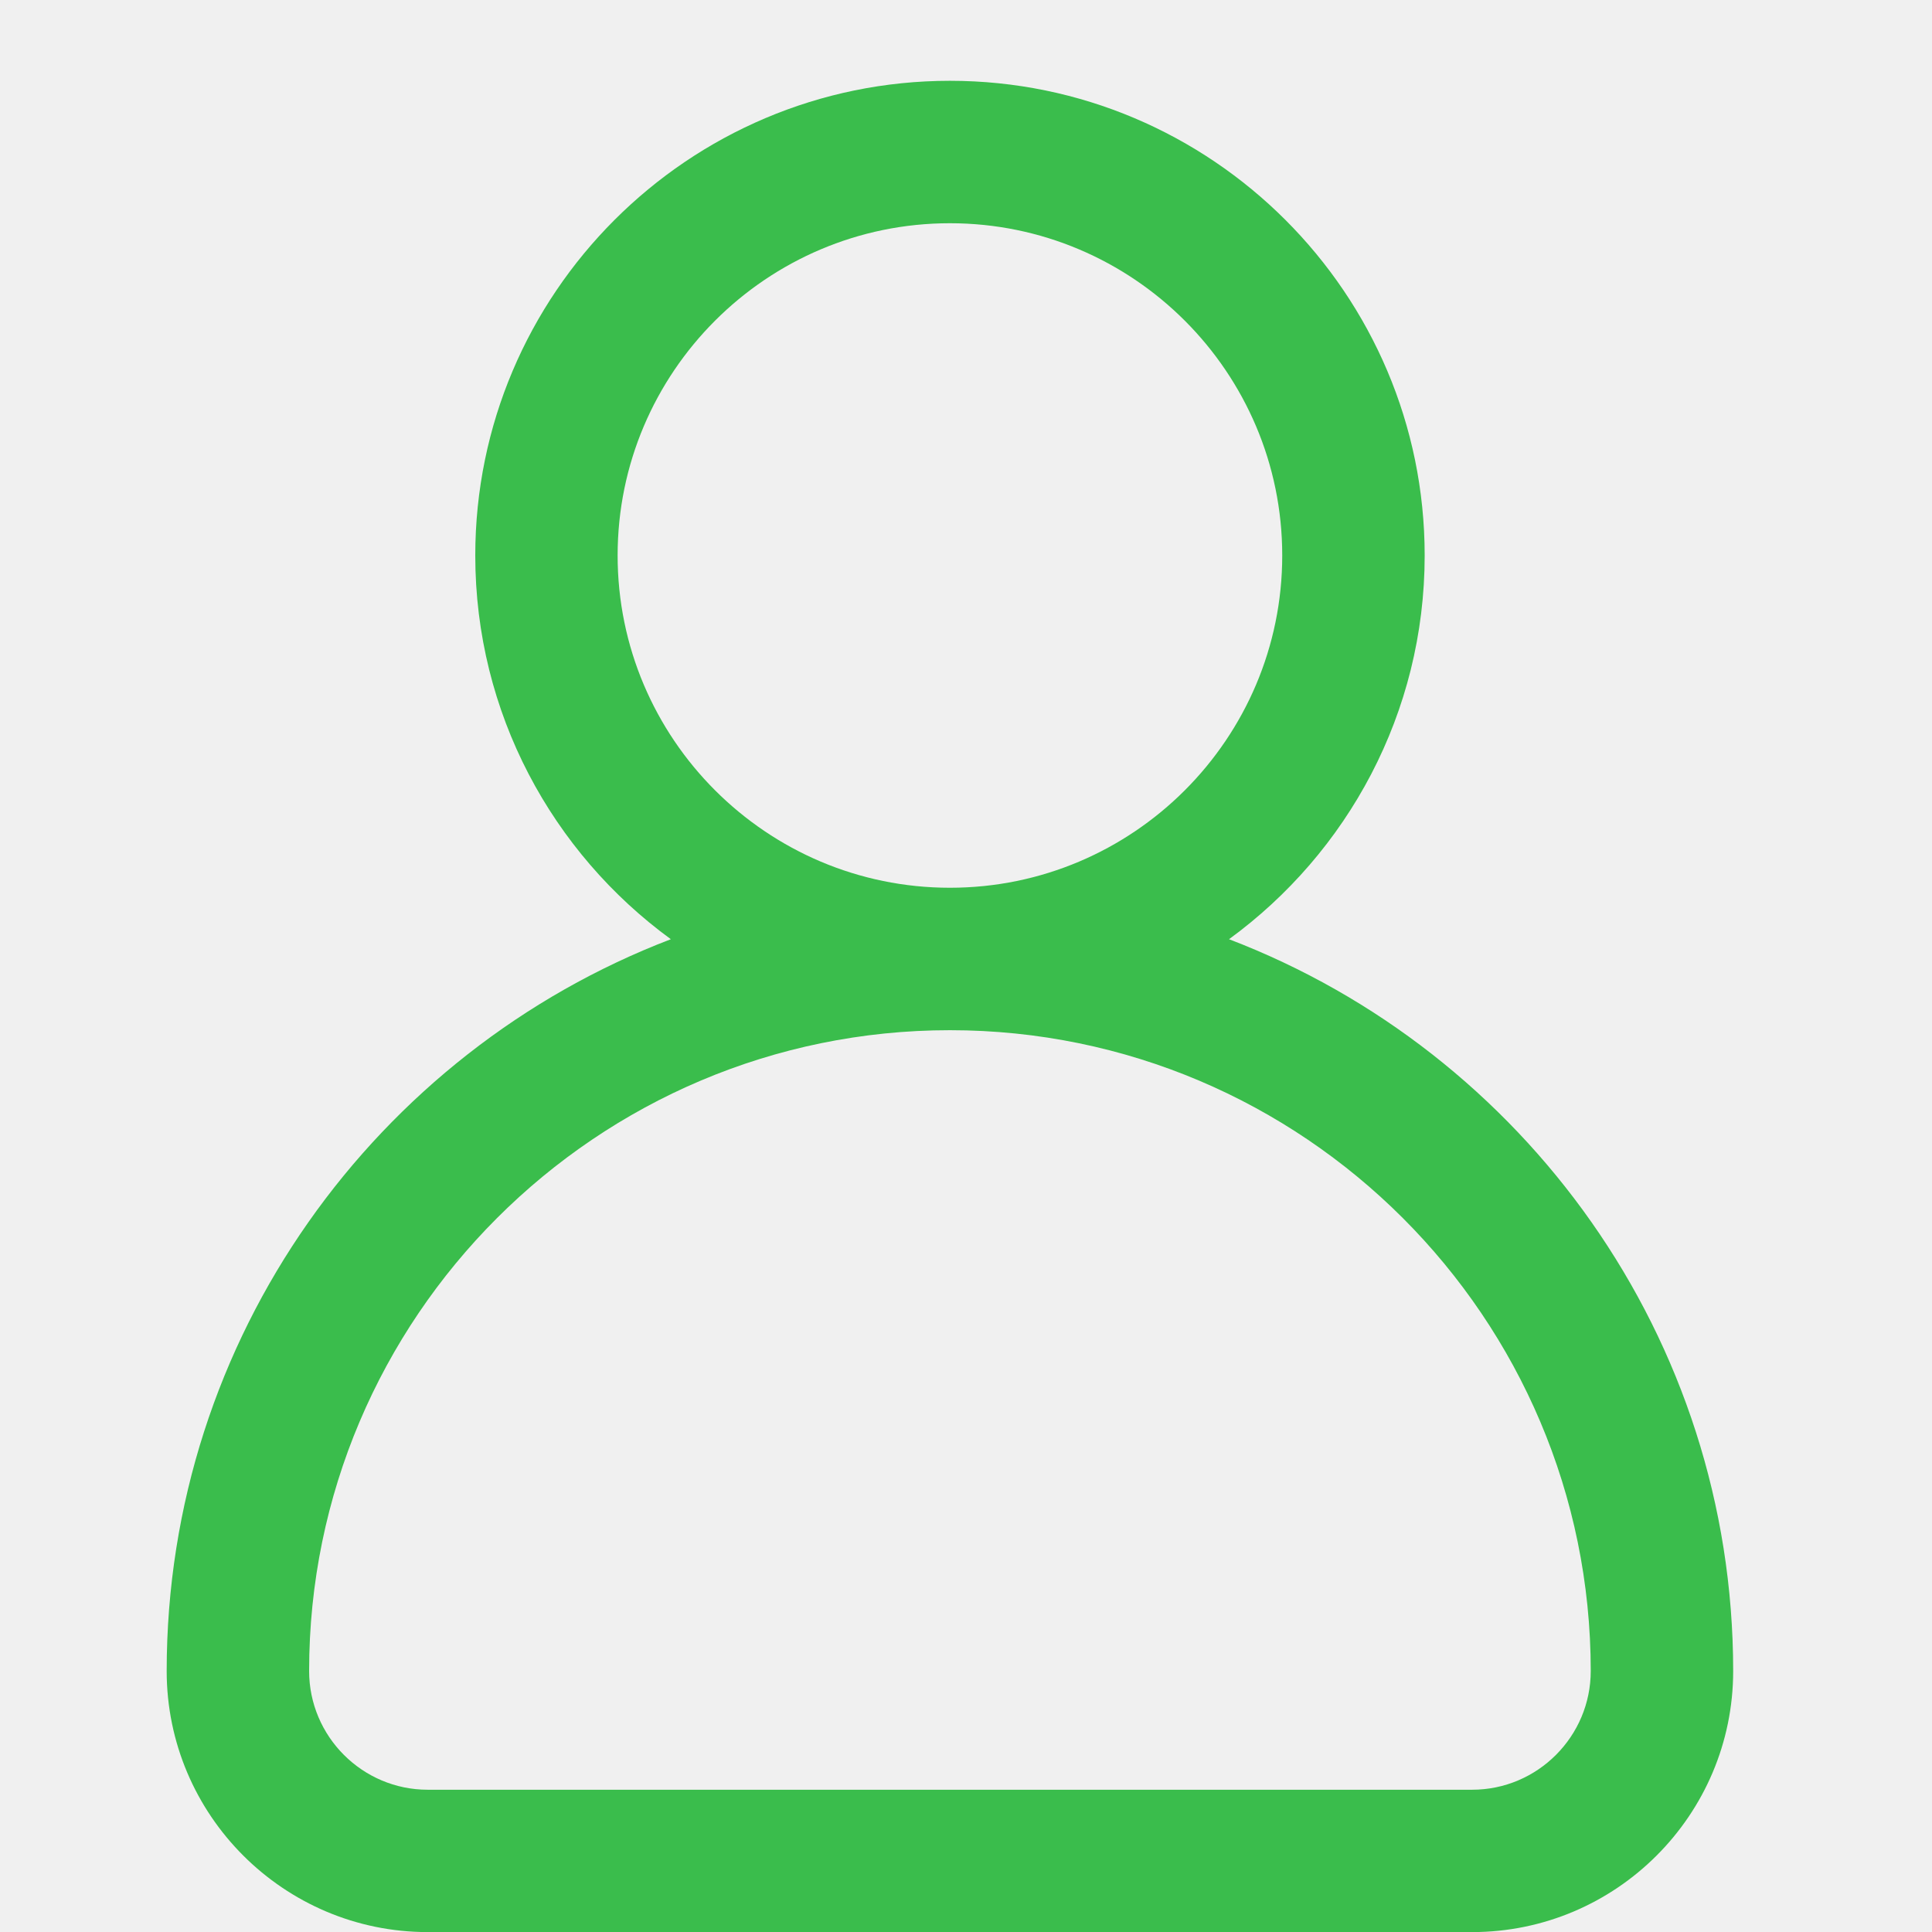
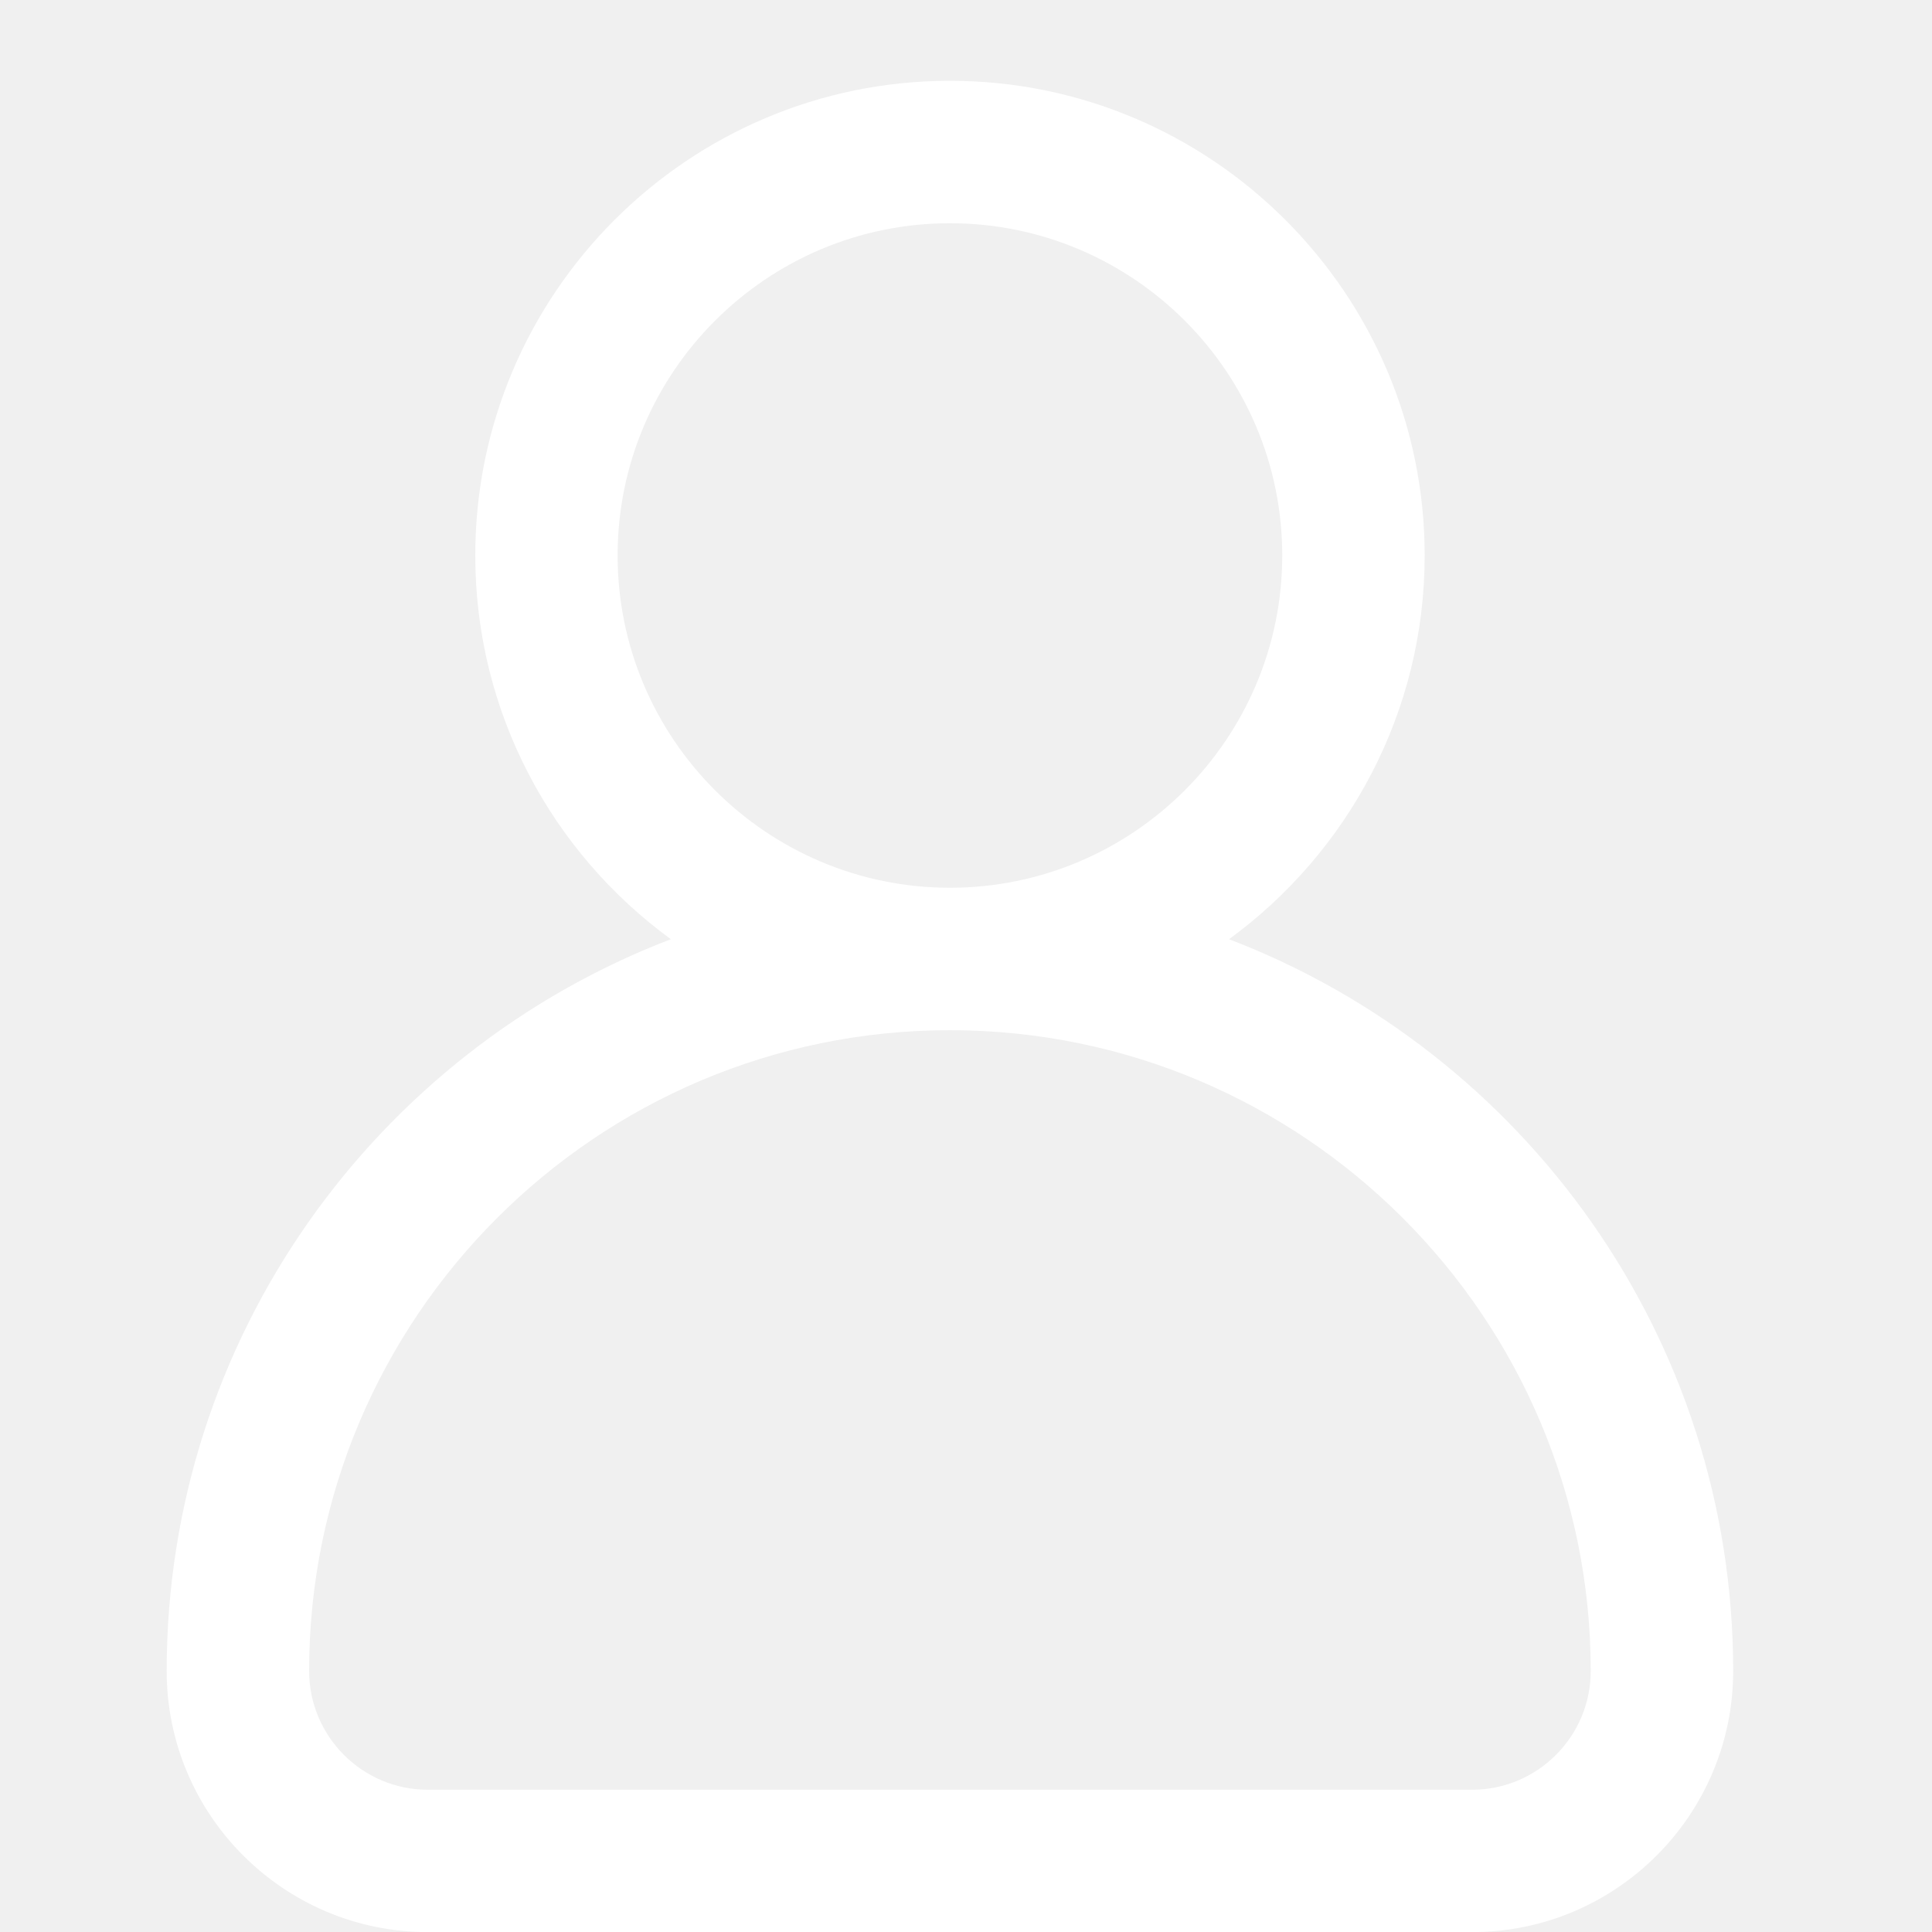
<svg xmlns="http://www.w3.org/2000/svg" width="22" height="22" viewBox="0 0 22 22" fill="none">
  <g id="svgexport-17 (49) 1" clip-path="url(#clip0_2773_188271)">
    <g id="Group">
-       <path id="Vector" d="M7.639 10.695C6.29 9.711 5.412 8.119 5.412 6.325C5.412 3.345 7.837 0.92 10.817 0.92C13.798 0.92 16.223 3.345 16.223 6.325C16.223 8.119 15.344 9.711 13.995 10.695C17.349 11.978 19.736 15.229 19.736 19.028C19.736 20.668 18.402 22.001 16.763 22.001H4.871C3.232 22.001 1.898 20.668 1.898 19.028C1.898 15.229 4.286 11.978 7.639 10.695ZM14.601 6.325C14.601 4.239 12.903 2.542 10.817 2.542C8.731 2.542 7.033 4.239 7.033 6.325C7.033 8.412 8.731 10.109 10.817 10.109C12.903 10.109 14.601 8.412 14.601 6.325ZM4.871 20.38H16.763C17.508 20.38 18.114 19.773 18.114 19.028C18.114 15.004 14.841 11.731 10.817 11.731C6.793 11.731 3.52 15.004 3.52 19.028C3.52 19.773 4.126 20.38 4.871 20.38Z" fill="#3ABD4C" />
+       <path id="Vector" d="M7.639 10.695C6.29 9.711 5.412 8.119 5.412 6.325C5.412 3.345 7.837 0.92 10.817 0.92C13.798 0.92 16.223 3.345 16.223 6.325C16.223 8.119 15.344 9.711 13.995 10.695C17.349 11.978 19.736 15.229 19.736 19.028C19.736 20.668 18.402 22.001 16.763 22.001H4.871C3.232 22.001 1.898 20.668 1.898 19.028C1.898 15.229 4.286 11.978 7.639 10.695ZM14.601 6.325C14.601 4.239 12.903 2.542 10.817 2.542C8.731 2.542 7.033 4.239 7.033 6.325C7.033 8.412 8.731 10.109 10.817 10.109C12.903 10.109 14.601 8.412 14.601 6.325ZM4.871 20.38H16.763C17.508 20.38 18.114 19.773 18.114 19.028C18.114 15.004 14.841 11.731 10.817 11.731C6.793 11.731 3.52 15.004 3.52 19.028C3.52 19.773 4.126 20.38 4.871 20.38Z" fill="white" />
    </g>
  </g>
  <defs>
    <clipPath id="clip0_2773_188271">
      <rect width="21.081" height="21.081" fill="white" transform="matrix(-1 0 0 1 21.3591 0.919922)" />
    </clipPath>
  </defs>
</svg>
